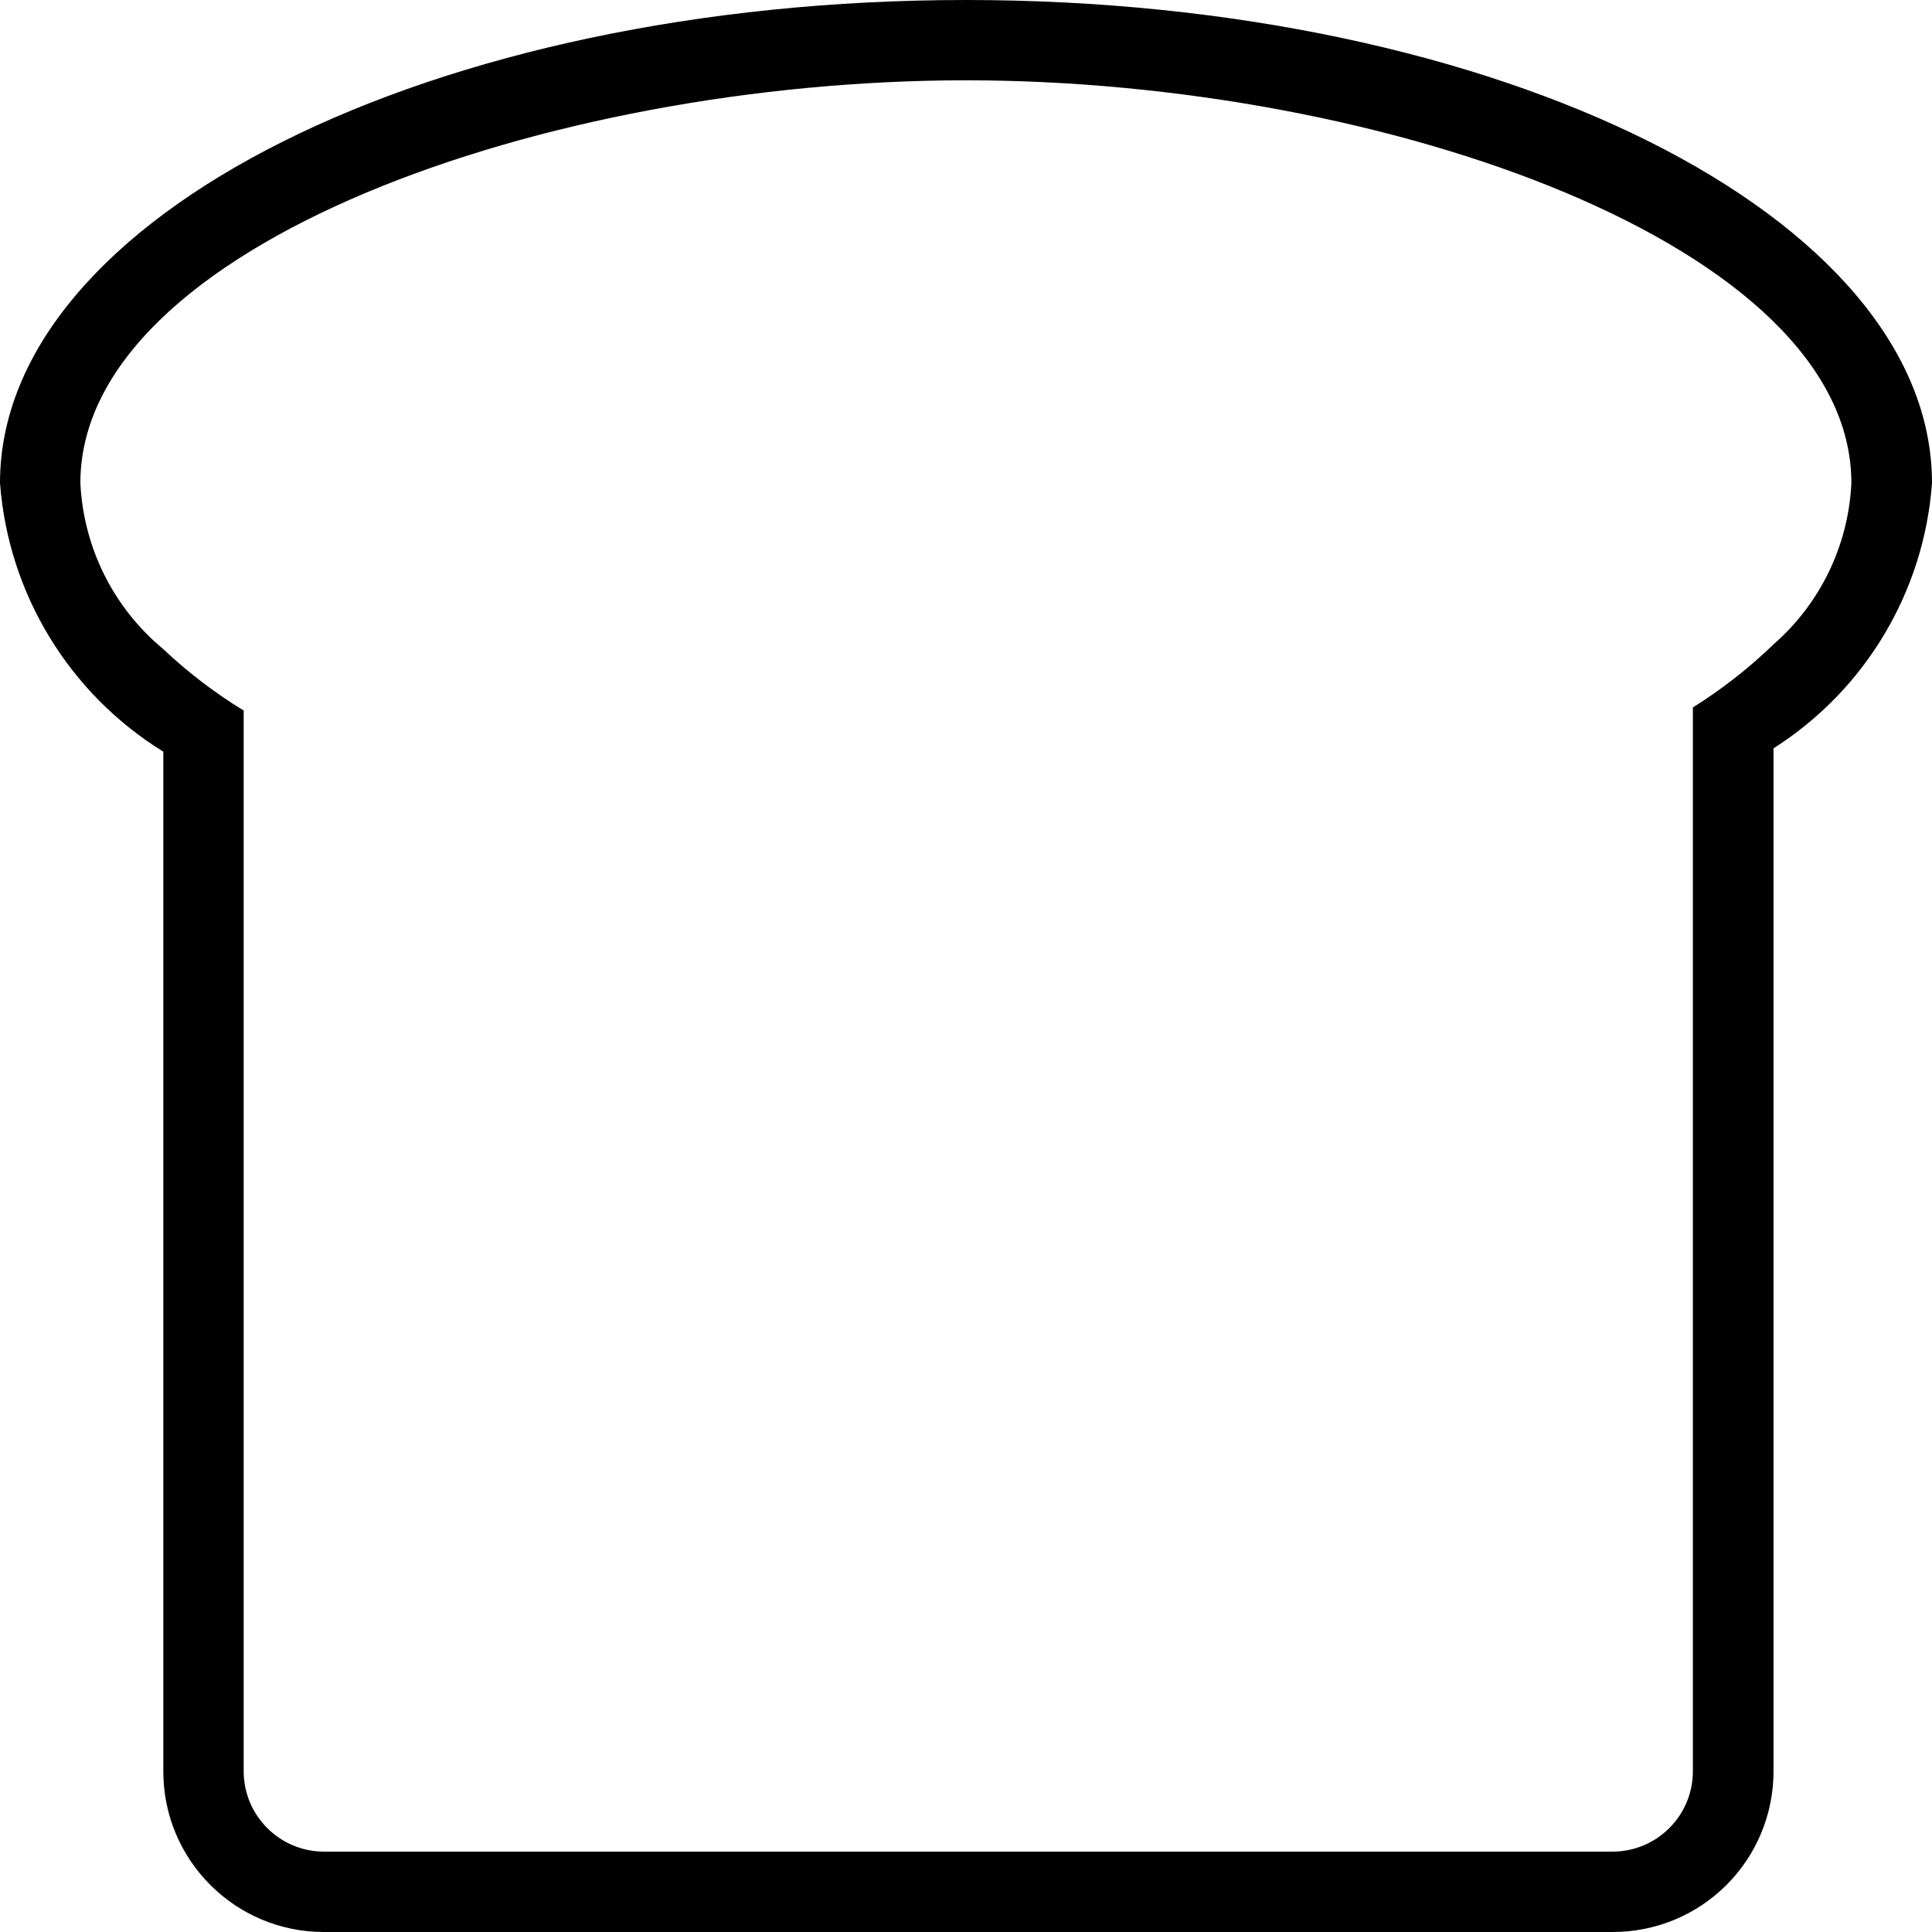
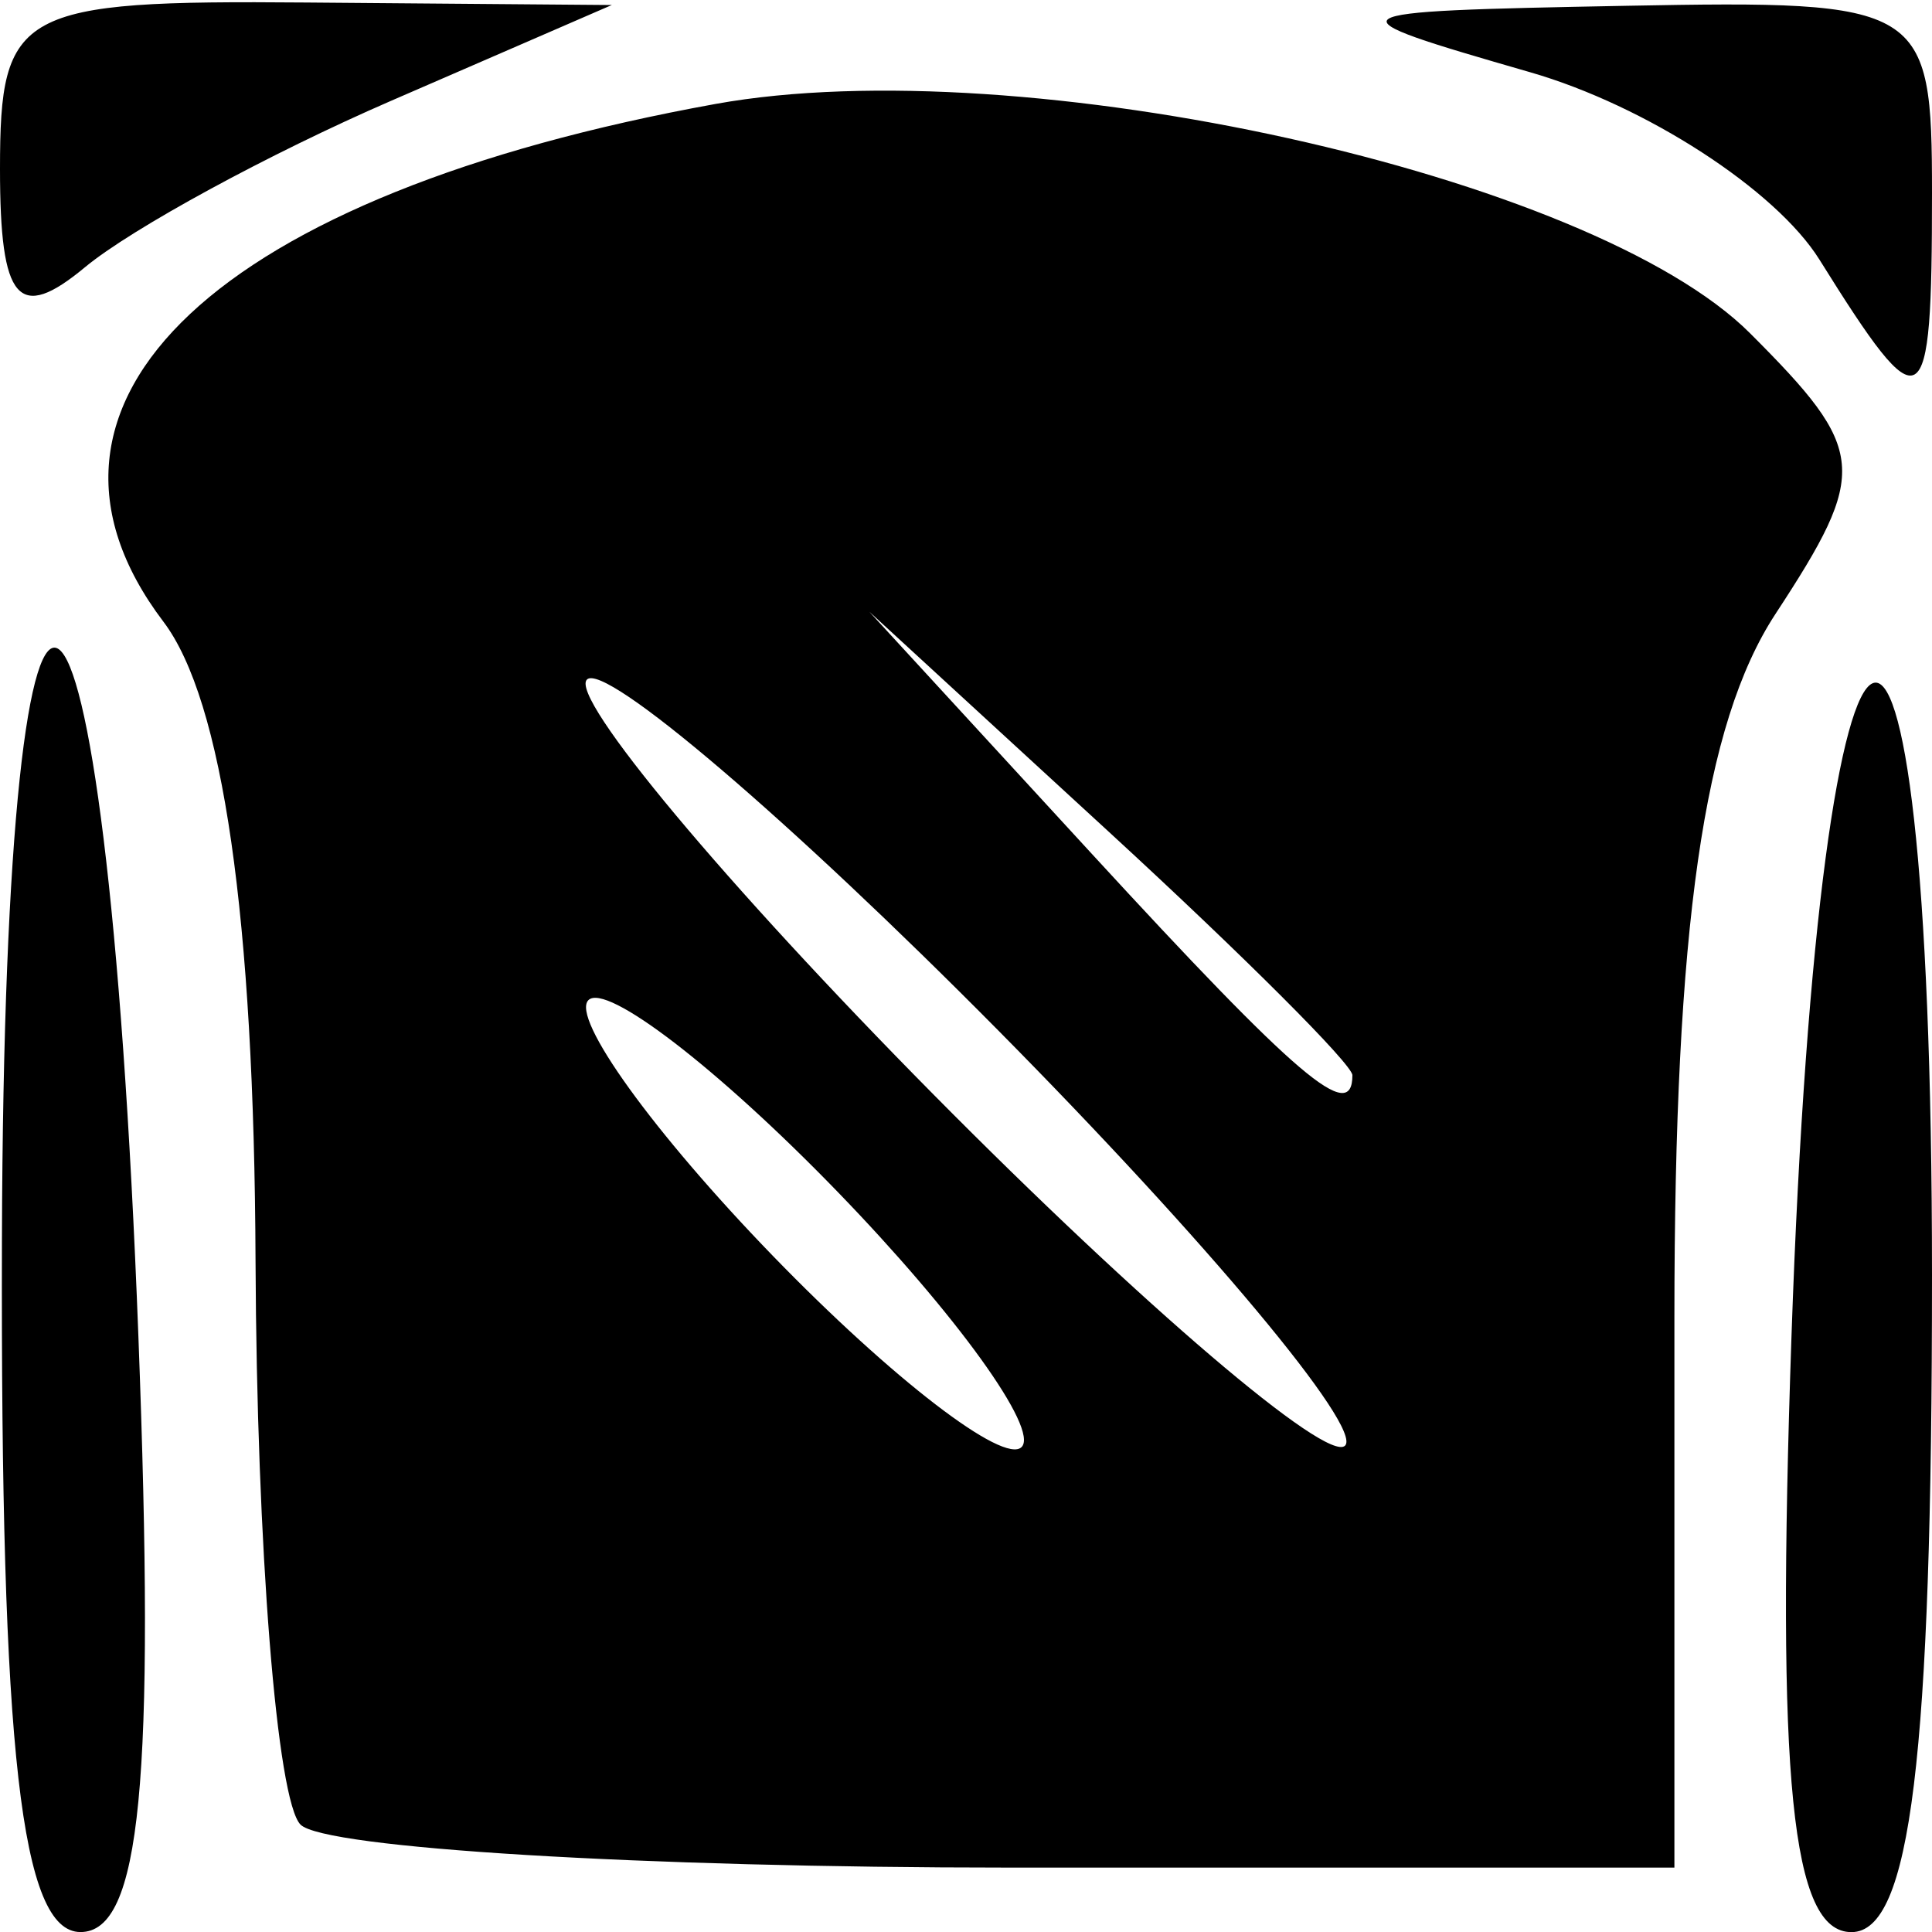
<svg xmlns="http://www.w3.org/2000/svg" width="30" height="30" viewBox="0 0 30 30">
-   <path id="Tracciato_40263" data-name="Tracciato 40263" d="M15,0C6.716,0,0,3.36,0,7.5a5.375,5.375,0,0,0,2.536,4.172V27.508A2.493,2.493,0,0,0,5.032,30H25.039a2.493,2.493,0,0,0,2.5-2.492V11.62A5.34,5.34,0,0,0,30,7.5C30,3.36,23.284,0,15,0M27.535,10.01a7.609,7.609,0,0,1-1.248.975V27.508a1.249,1.249,0,0,1-1.248,1.244H5.032a1.249,1.249,0,0,1-1.248-1.244V11.033a7.483,7.483,0,0,1-1.248-.953A3.569,3.569,0,0,1,1.248,7.5c0-3.682,7.245-6.253,13.75-6.253S28.748,3.819,28.748,7.5a3.541,3.541,0,0,1-1.213,2.509" />
+   <path fill-rule="evenodd" d="M0.030,19.250 C0.067,6.217 1.640,7.331 2.149,20.751 C2.412,27.672 2.185,30.001 1.250,30.001 C0.326,30.000 0.008,27.199 0.030,19.250 Z M27.818,20.752 C28.265,7.767 30.000,7.010 30.000,19.800 C30.000,27.292 29.668,30.001 28.750,30.002 C27.817,30.004 27.581,27.658 27.818,20.752 Z M4.667,28.333 C4.300,27.967 3.986,24.029 3.968,19.583 C3.947,14.246 3.461,10.872 2.537,9.653 C-0.055,6.231 3.378,3.013 11.111,1.614 C15.878,0.753 24.710,2.710 27.175,5.175 C28.994,6.994 29.023,7.315 27.569,9.534 C26.453,11.238 26.000,14.394 26.000,20.465 L26.000,29.000 L15.667,29.000 C9.983,29.000 5.033,28.700 4.667,28.333 Z M13.000,18.500 C11.150,16.591 9.412,15.255 9.137,15.530 C8.862,15.805 10.150,17.591 12.000,19.500 C13.850,21.409 15.588,22.745 15.863,22.470 C16.138,22.195 14.850,20.409 13.000,18.500 Z M15.500,16.000 C12.263,12.729 9.389,10.277 9.114,10.552 C8.839,10.827 11.263,13.729 14.500,17.000 C17.737,20.271 20.611,22.723 20.886,22.448 C21.161,22.173 18.737,19.271 15.500,16.000 Z M21.000,16.696 C21.000,16.529 19.312,14.842 17.250,12.946 L13.500,9.500 L16.946,13.250 C20.154,16.740 21.000,17.460 21.000,16.696 Z M28.252,4.031 C27.576,2.949 25.555,1.639 23.761,1.122 C20.563,0.199 20.591,0.179 25.250,0.090 C29.881,0.002 30.000,0.075 30.000,3.000 C30.000,6.540 29.867,6.618 28.252,4.031 Z M0.000,2.622 C0.000,0.155 0.281,0.002 4.750,0.039 L9.500,0.078 L6.069,1.567 C4.182,2.386 2.044,3.548 1.319,4.150 C0.284,5.009 0.000,4.680 0.000,2.622 Z" />
</svg>
